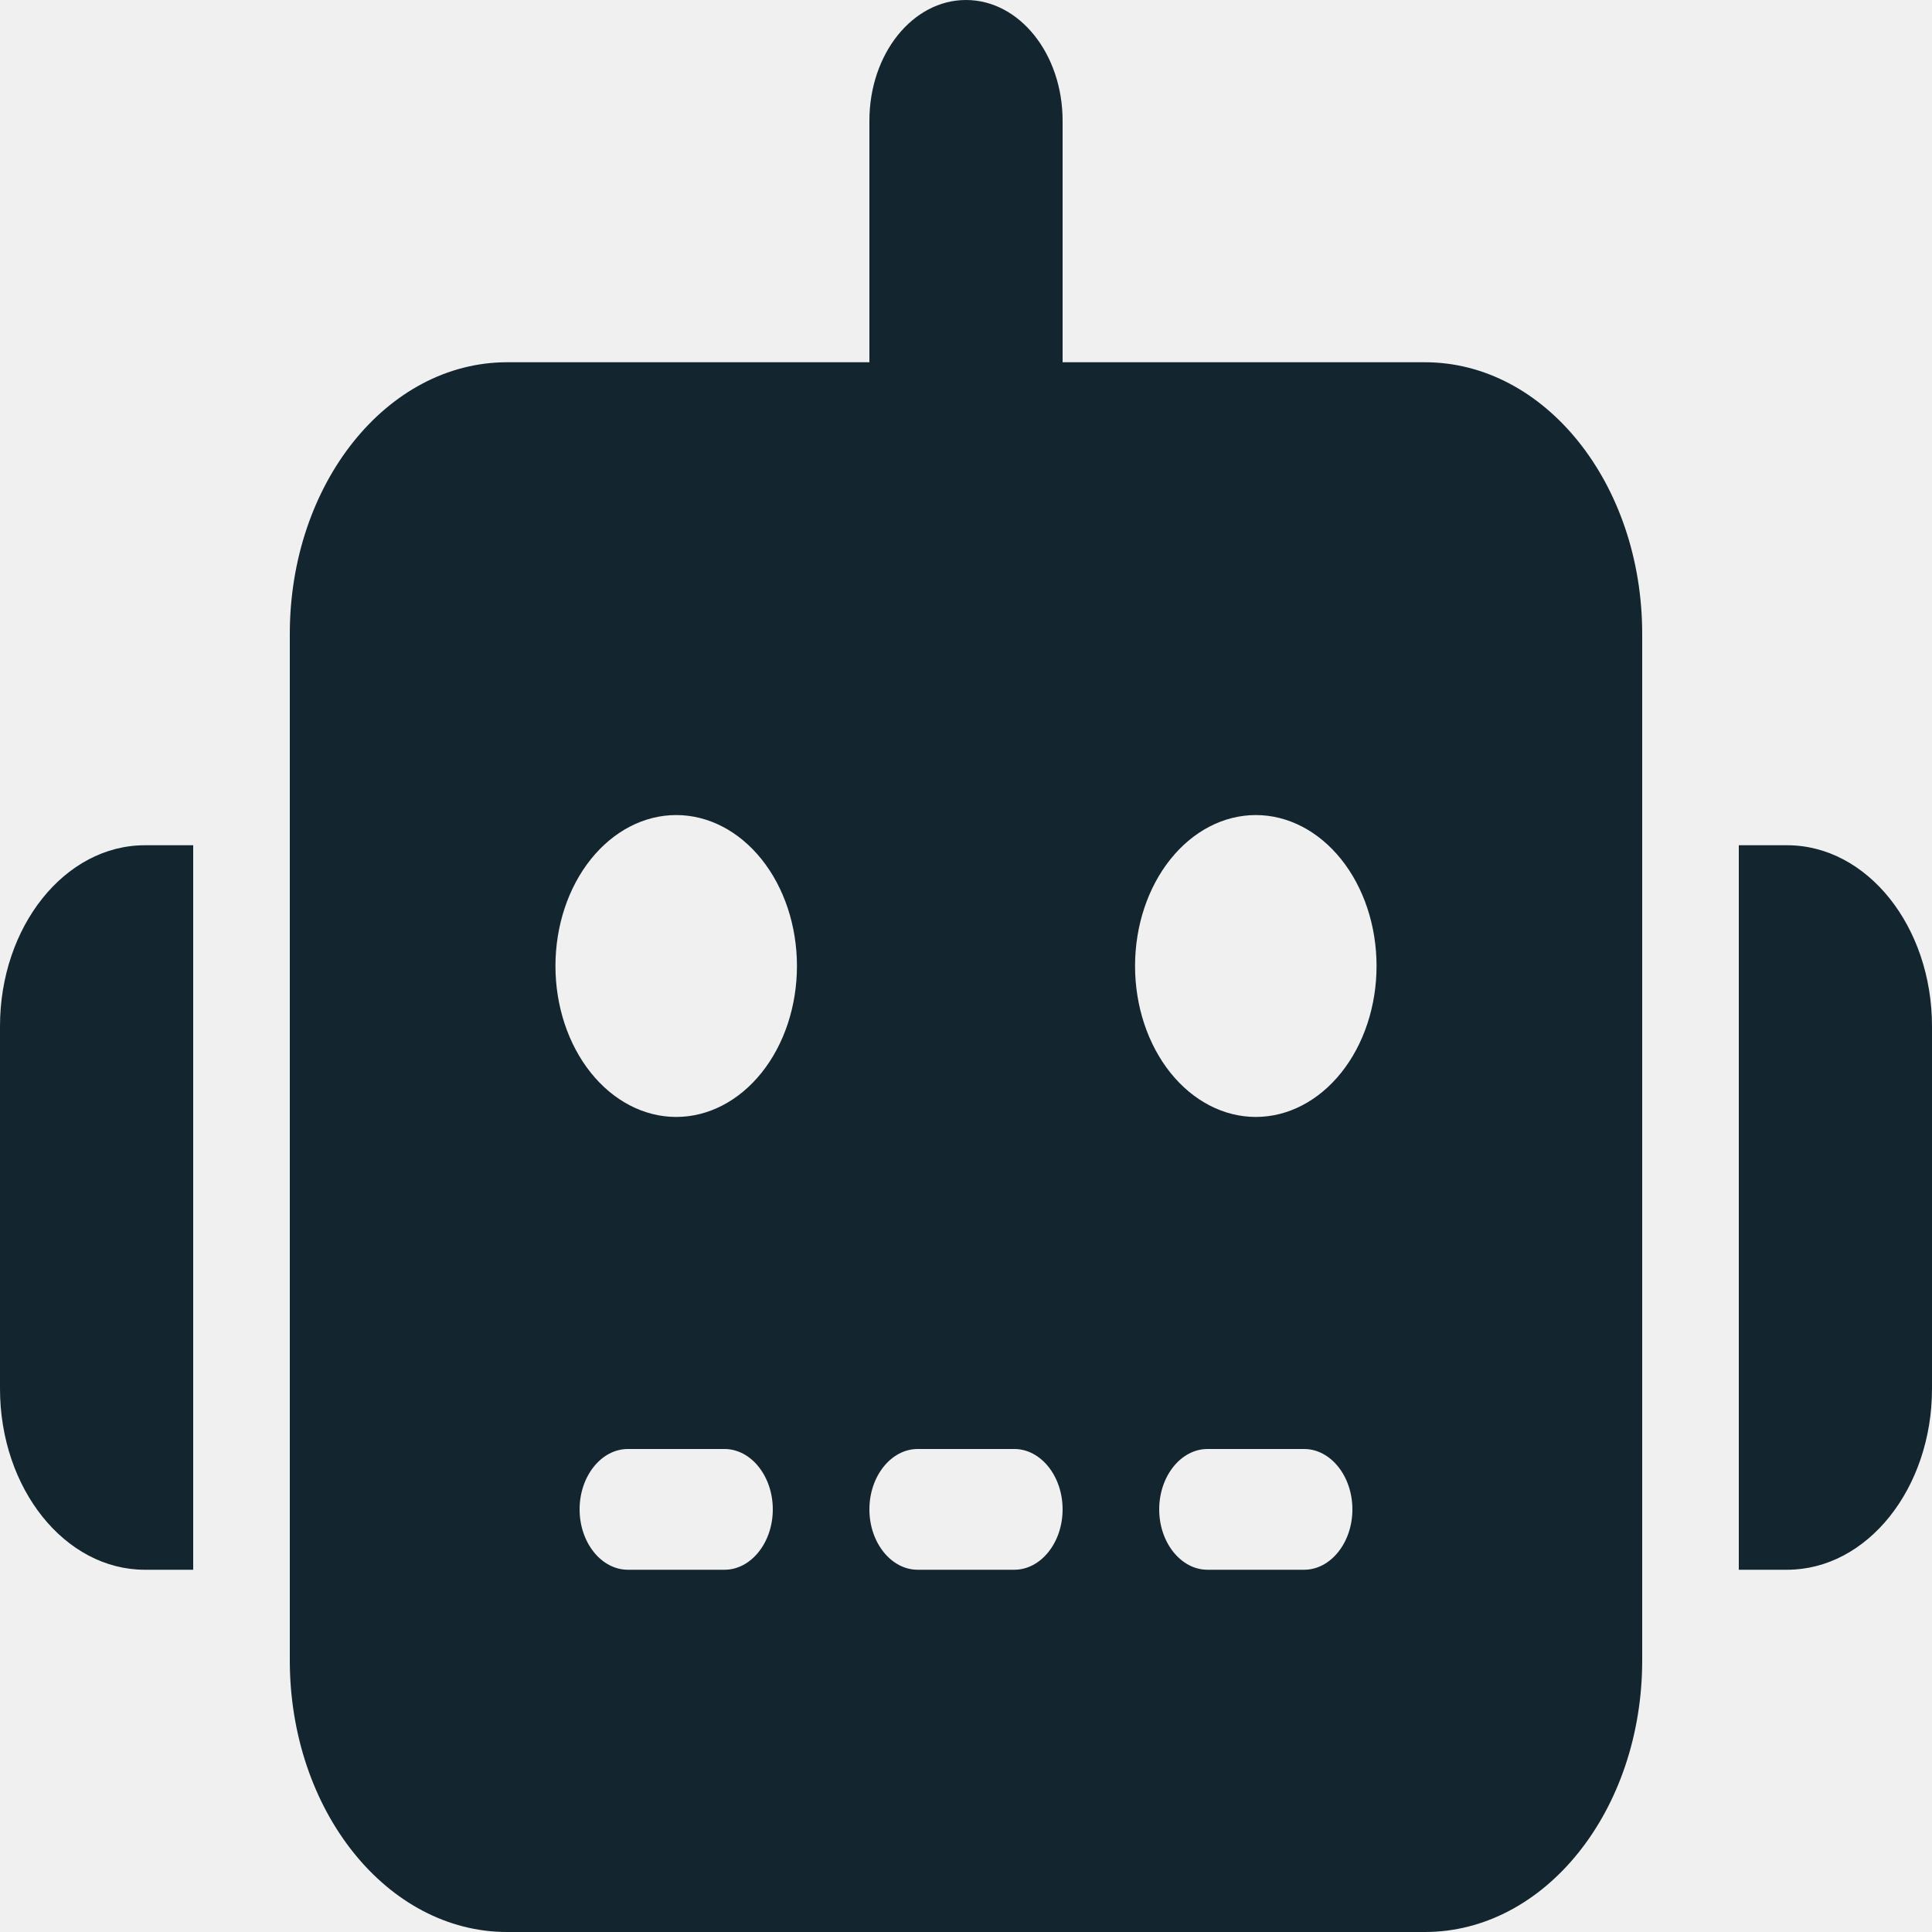
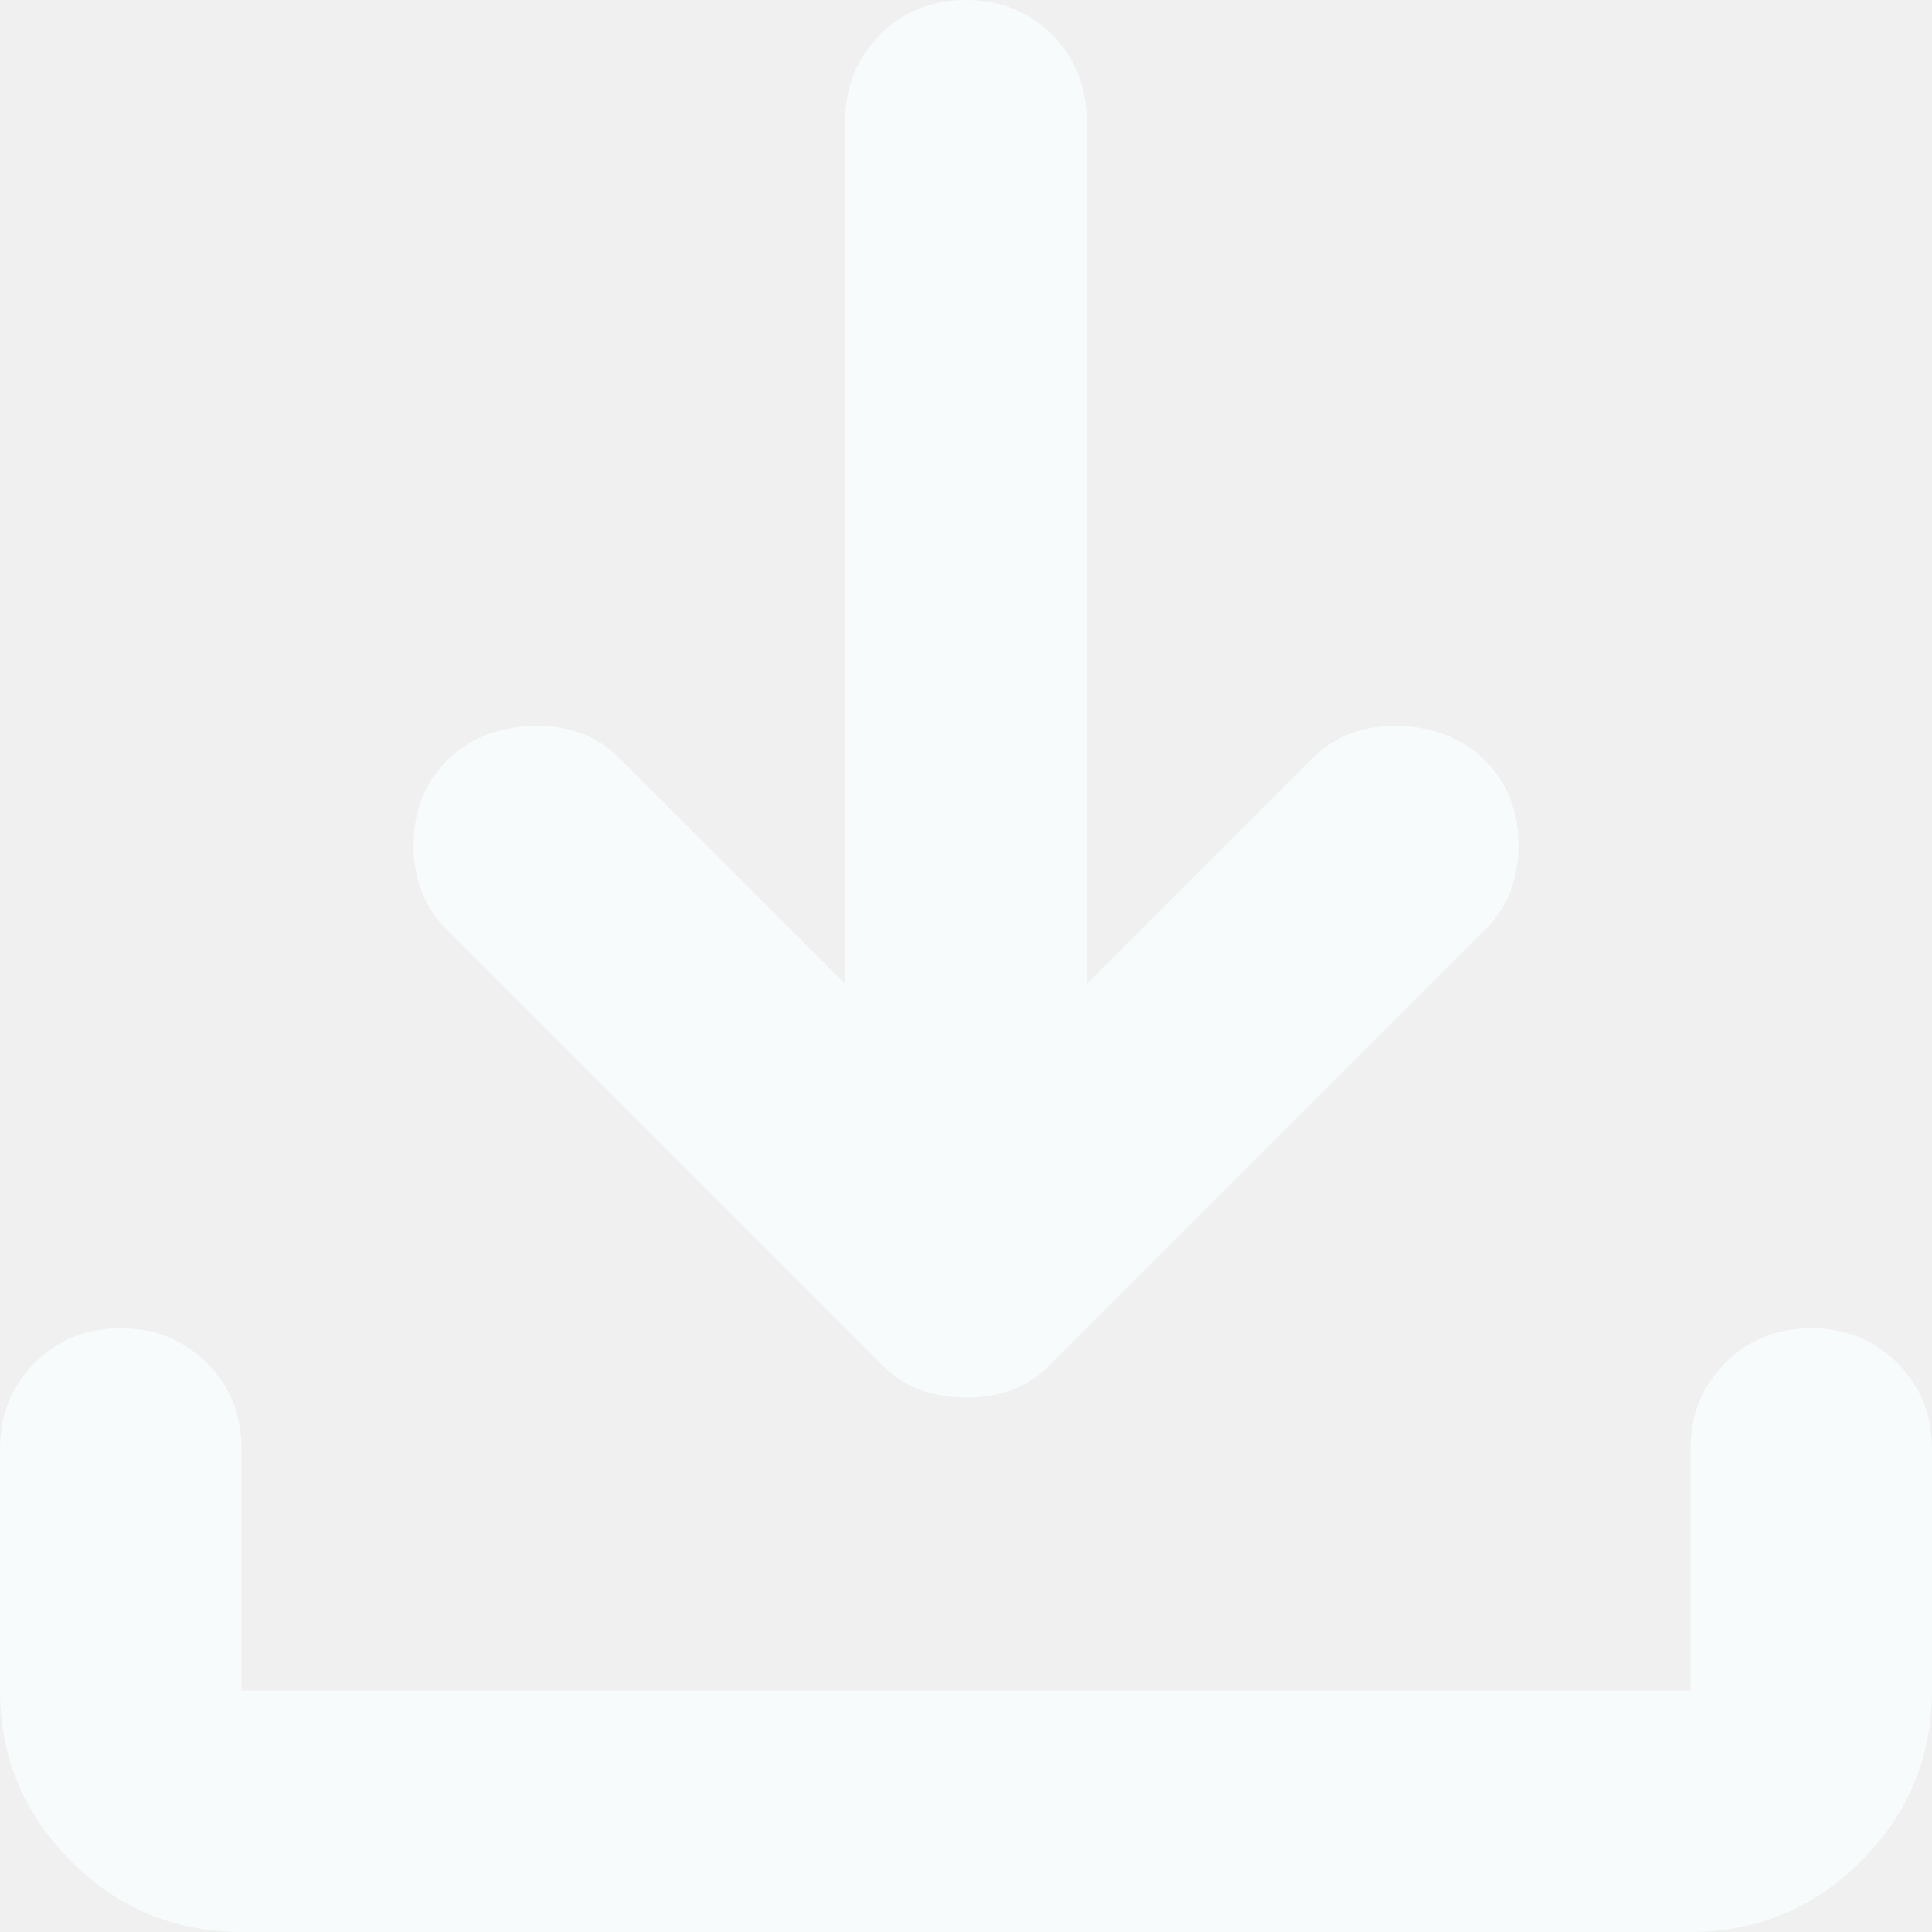
- <svg xmlns="http://www.w3.org/2000/svg" width="62" height="62" viewBox="0 0 62 62" fill="none">
-   <g clip-path="url(#clip0_228_1852)">
-     <path d="M31 0C32.715 0 34.1 1.732 34.1 3.875V11.625H45.725C49.581 11.625 52.7 15.524 52.7 20.344V53.281C52.7 58.101 49.581 62 45.725 62H16.275C12.419 62 9.3 58.101 9.3 53.281V20.344C9.3 15.524 12.419 11.625 16.275 11.625H27.9V3.875C27.9 1.732 29.285 0 31 0ZM20.15 46.5C19.297 46.5 18.6 47.372 18.6 48.438C18.6 49.503 19.297 50.375 20.15 50.375H23.25C24.102 50.375 24.8 49.503 24.8 48.438C24.8 47.372 24.102 46.5 23.25 46.5H20.15ZM29.45 46.5C28.598 46.5 27.9 47.372 27.9 48.438C27.9 49.503 28.598 50.375 29.45 50.375H32.55C33.403 50.375 34.1 49.503 34.1 48.438C34.1 47.372 33.403 46.5 32.55 46.5H29.45ZM38.75 46.5C37.898 46.5 37.2 47.372 37.2 48.438C37.2 49.503 37.898 50.375 38.75 50.375H41.85C42.703 50.375 43.4 49.503 43.4 48.438C43.4 47.372 42.703 46.5 41.85 46.5H38.75ZM25.575 31C25.575 29.715 25.167 28.483 24.44 27.575C23.713 26.667 22.728 26.156 21.7 26.156C20.672 26.156 19.687 26.667 18.96 27.575C18.233 28.483 17.825 29.715 17.825 31C17.825 32.285 18.233 33.517 18.96 34.425C19.687 35.333 20.672 35.844 21.7 35.844C22.728 35.844 23.713 35.333 24.44 34.425C25.167 33.517 25.575 32.285 25.575 31ZM40.3 35.844C41.328 35.844 42.313 35.333 43.04 34.425C43.767 33.517 44.175 32.285 44.175 31C44.175 29.715 43.767 28.483 43.04 27.575C42.313 26.667 41.328 26.156 40.3 26.156C39.272 26.156 38.287 26.667 37.56 27.575C36.833 28.483 36.425 29.715 36.425 31C36.425 32.285 36.833 33.517 37.56 34.425C38.287 35.333 39.272 35.844 40.3 35.844ZM4.65 27.125H6.2V50.375H4.65C2.083 50.375 0 47.772 0 44.562V32.938C0 29.729 2.083 27.125 4.65 27.125ZM57.35 27.125C59.917 27.125 62 29.729 62 32.938V44.562C62 47.772 59.917 50.375 57.35 50.375H55.8V27.125H57.35Z" fill="#13252F" />
-   </g>
-   <defs>
-     <clipPath id="clip0_228_1852">
-       <rect width="62" height="62" fill="white" />
-     </clipPath>
-   </defs>
+ <svg xmlns="http://www.w3.org/2000/svg" width="16" height="16" viewBox="0 0 16 16" fill="none">
+   <path d="M8 11.575C7.867 11.575 7.742 11.554 7.625 11.512C7.508 11.471 7.4 11.4 7.3 11.3L3.7 7.7C3.517 7.517 3.425 7.283 3.425 7C3.425 6.717 3.517 6.483 3.7 6.3C3.883 6.117 4.121 6.021 4.412 6.012C4.704 6.004 4.942 6.092 5.125 6.275L7 8.15V1C7 0.717 7.096 0.479 7.288 0.287C7.479 0.096 7.717 0 8 0C8.283 0 8.521 0.096 8.713 0.287C8.904 0.479 9 0.717 9 1V8.15L10.875 6.275C11.058 6.092 11.296 6.004 11.588 6.012C11.879 6.021 12.117 6.117 12.3 6.3C12.483 6.483 12.575 6.717 12.575 7C12.575 7.283 12.483 7.517 12.3 7.7L8.7 11.3C8.6 11.4 8.492 11.471 8.375 11.512C8.258 11.554 8.133 11.575 8 11.575ZM2 16C1.45 16 0.979 15.804 0.588 15.413C0.196 15.021 0 14.55 0 14V12C0 11.717 0.096 11.479 0.287 11.287C0.479 11.096 0.717 11 1 11C1.283 11 1.521 11.096 1.713 11.287C1.904 11.479 2 11.717 2 12V14H14V12C14 11.717 14.096 11.479 14.288 11.287C14.479 11.096 14.717 11 15 11C15.283 11 15.521 11.096 15.712 11.287C15.904 11.479 16 11.717 16 12V14C16 14.55 15.804 15.021 15.413 15.413C15.021 15.804 14.55 16 14 16H2Z" fill="#F7FBFC" />
</svg>
